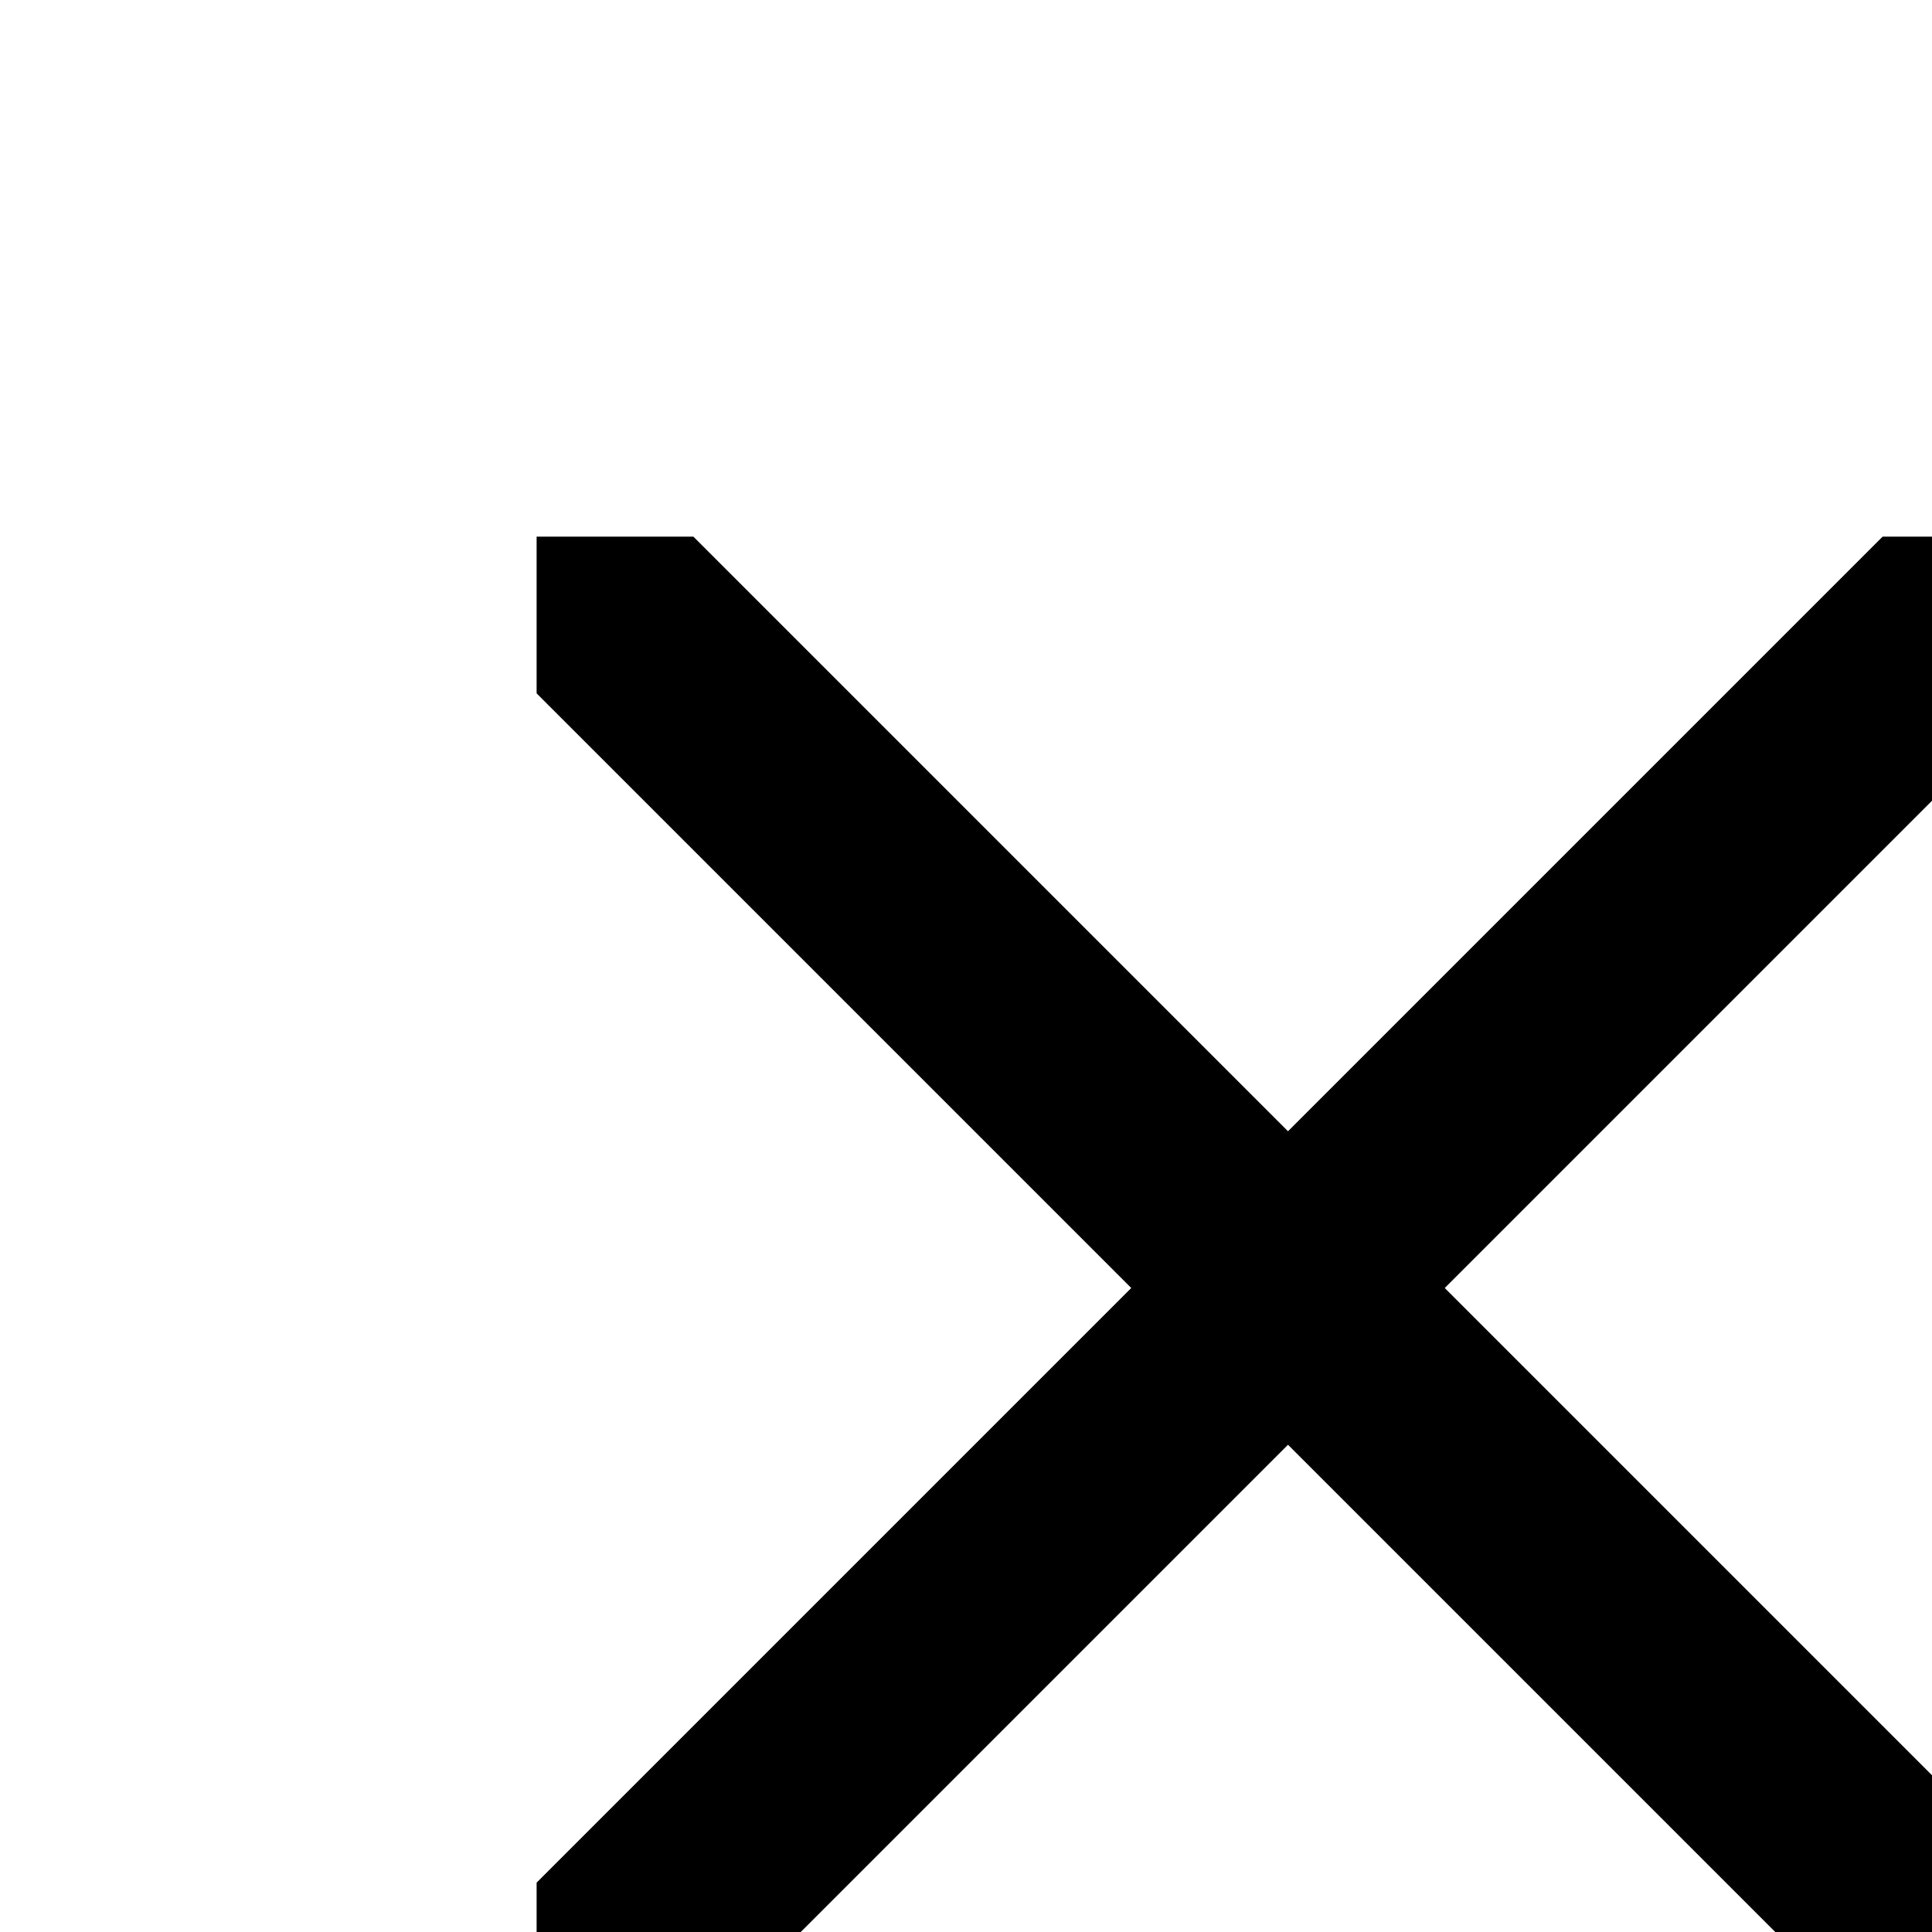
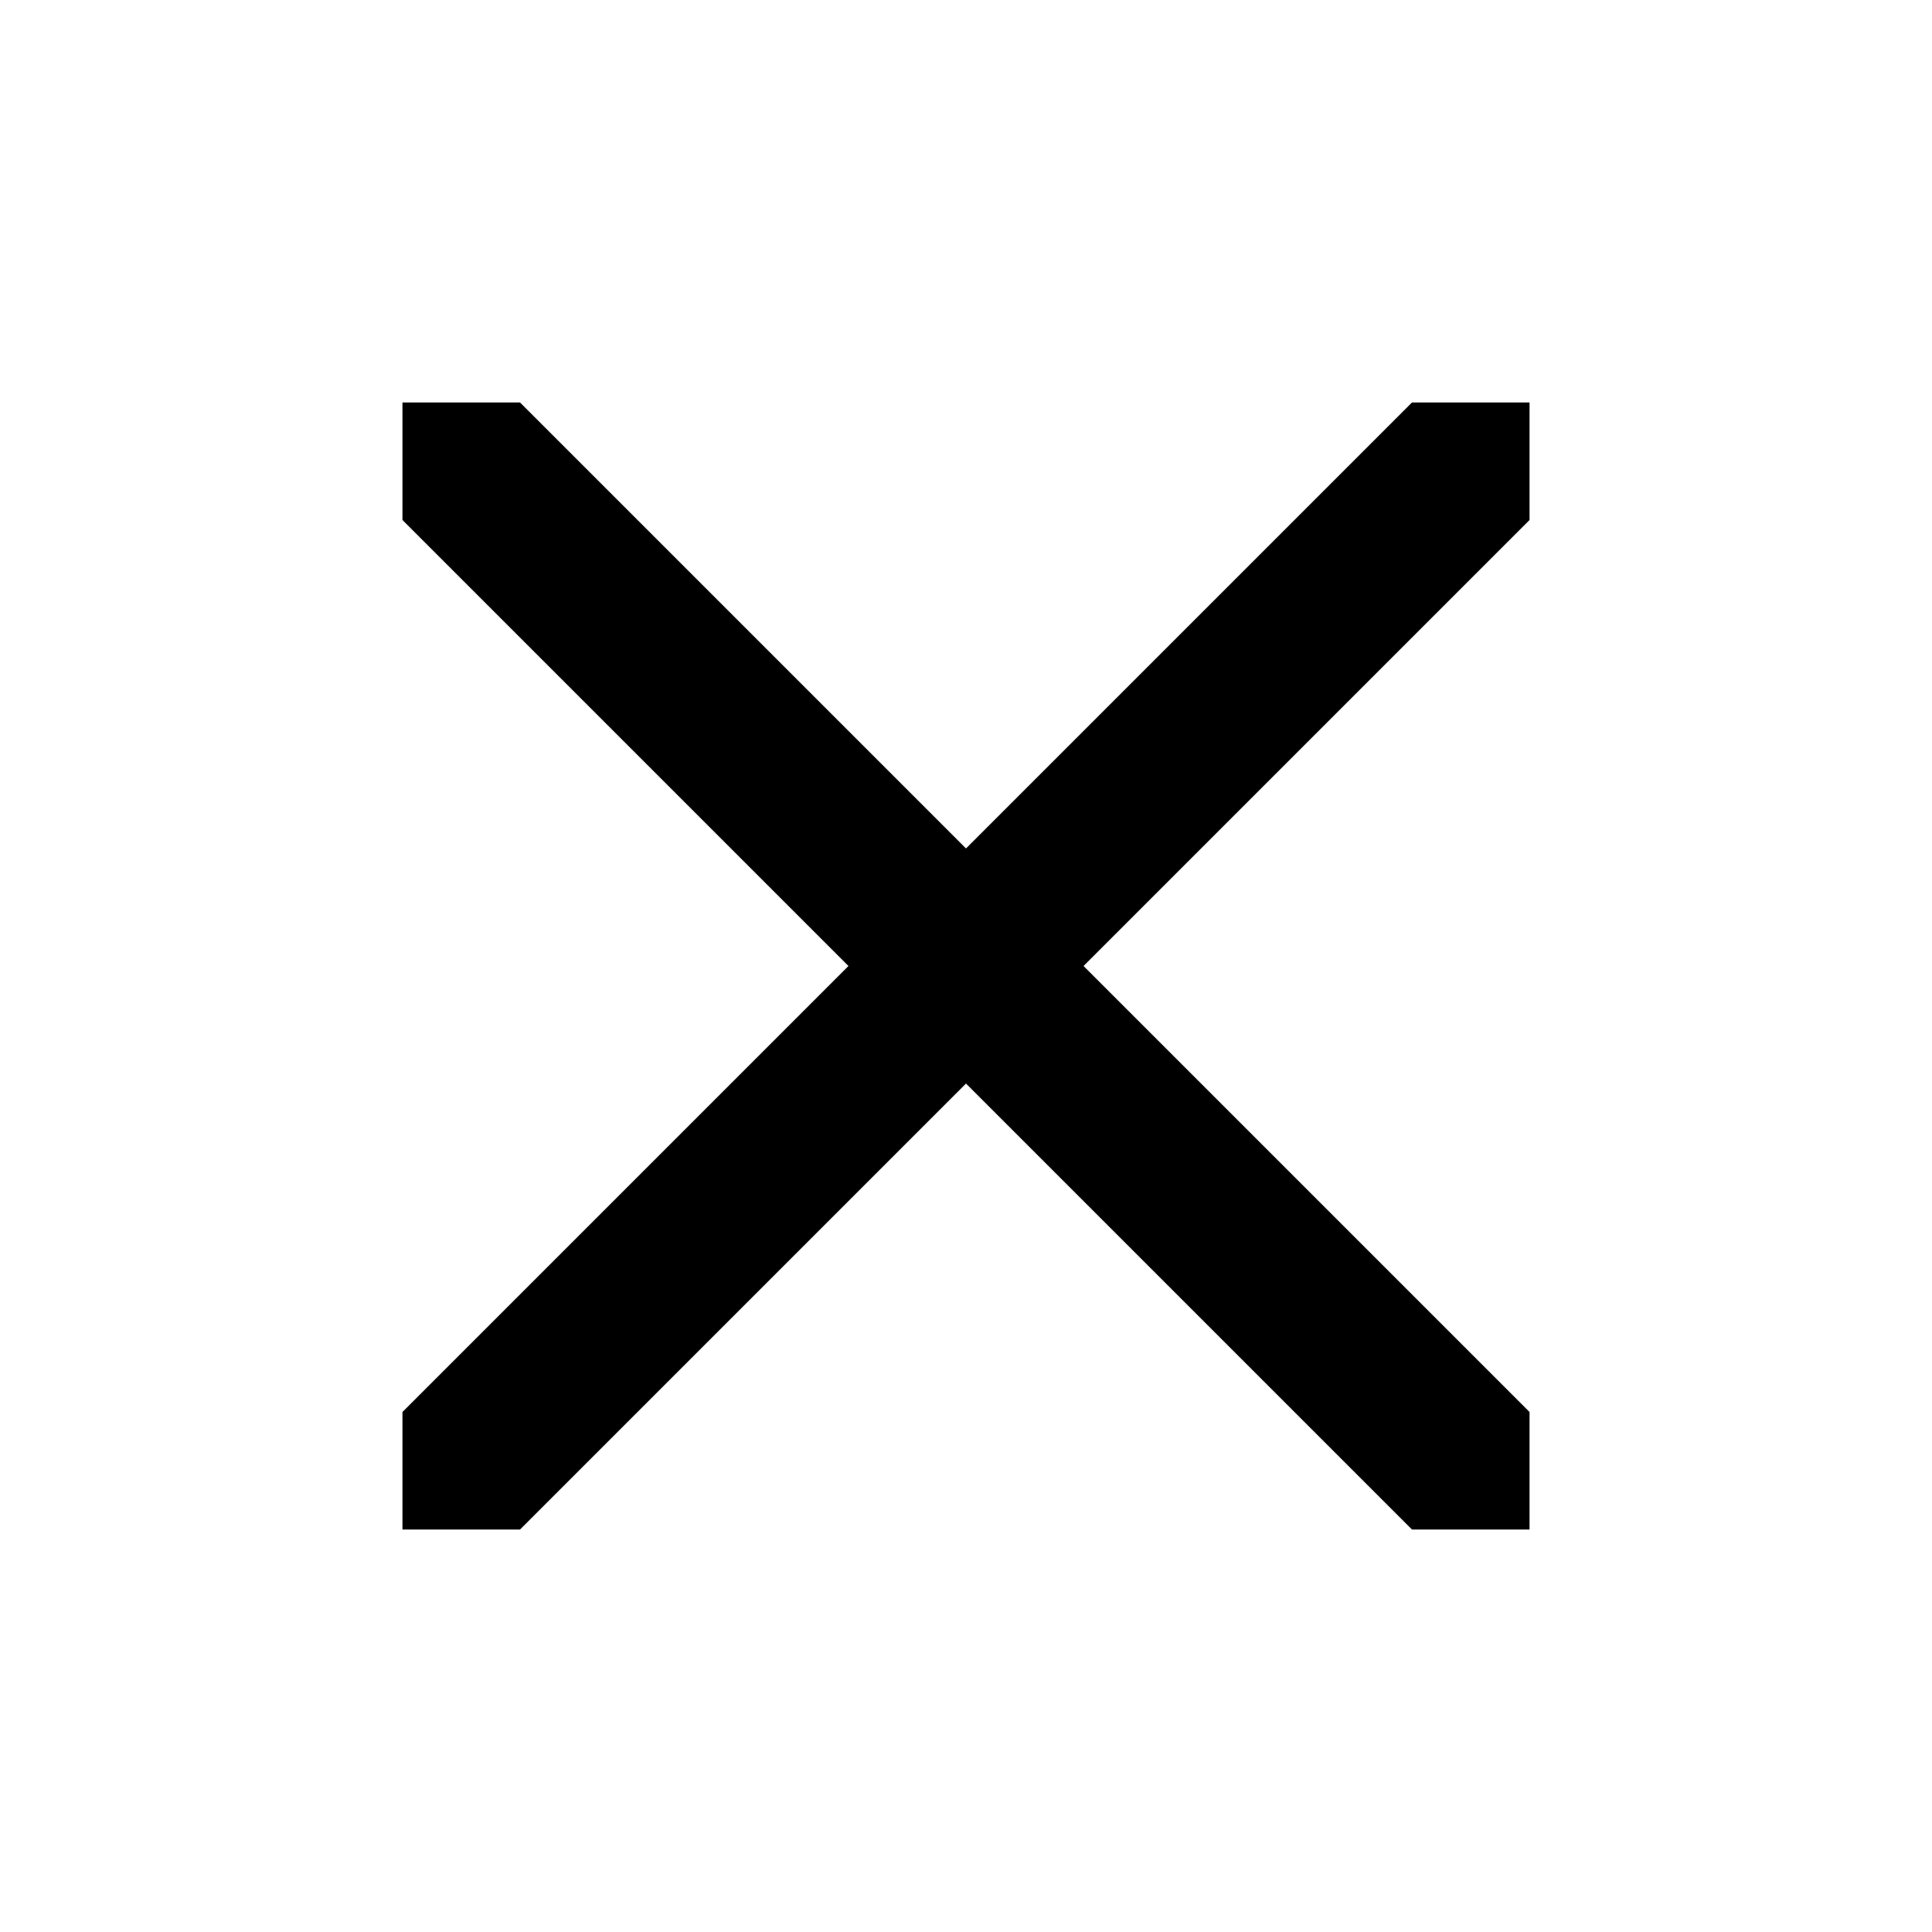
- <svg xmlns="http://www.w3.org/2000/svg" height="18px" viewBox="0 0 24 24" width="18px" fill="#000000">
+ <svg xmlns="http://www.w3.org/2000/svg" height="18px" viewBox="0 0 32 32" width="18px" fill="#000000">
  <path d="M17.947 16l7.387 7.387v1.947h-1.947l-7.387-7.387-7.387 7.387h-1.947v-1.947l7.387-7.387-7.387-7.387v-1.947h1.947l7.387 7.387 7.387-7.387h1.947v1.947l-7.387 7.387z" />
</svg>
